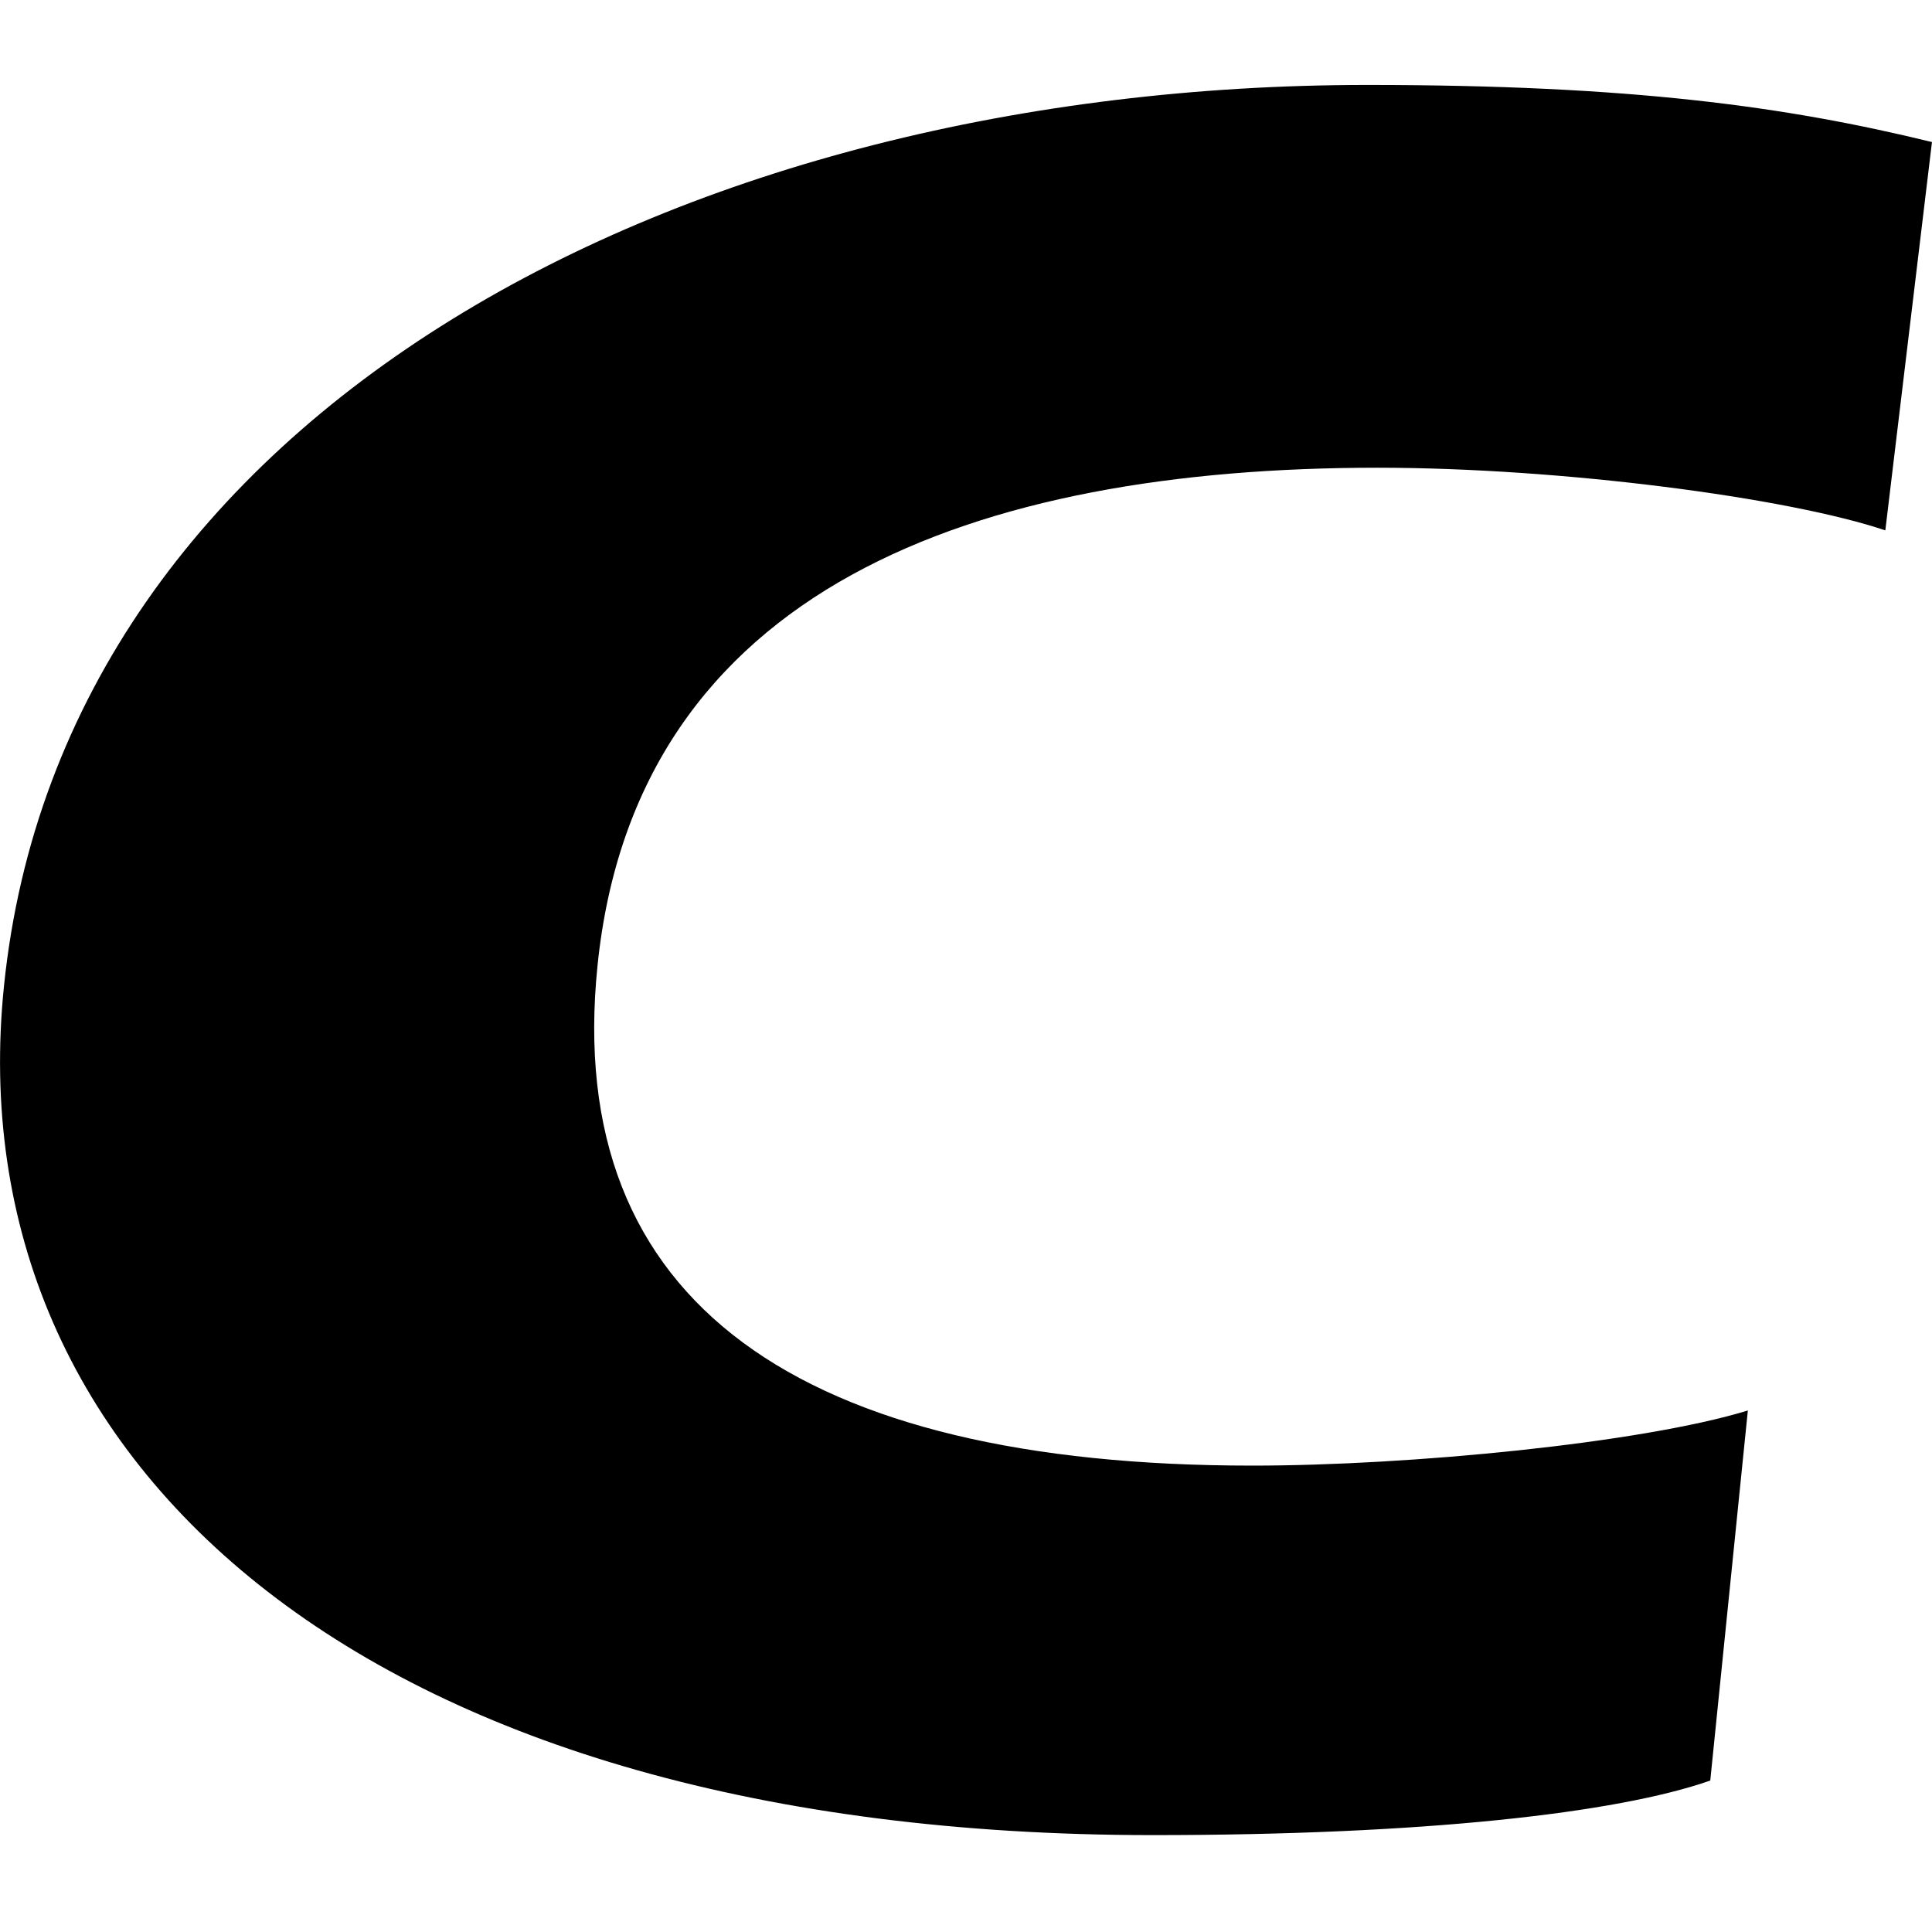
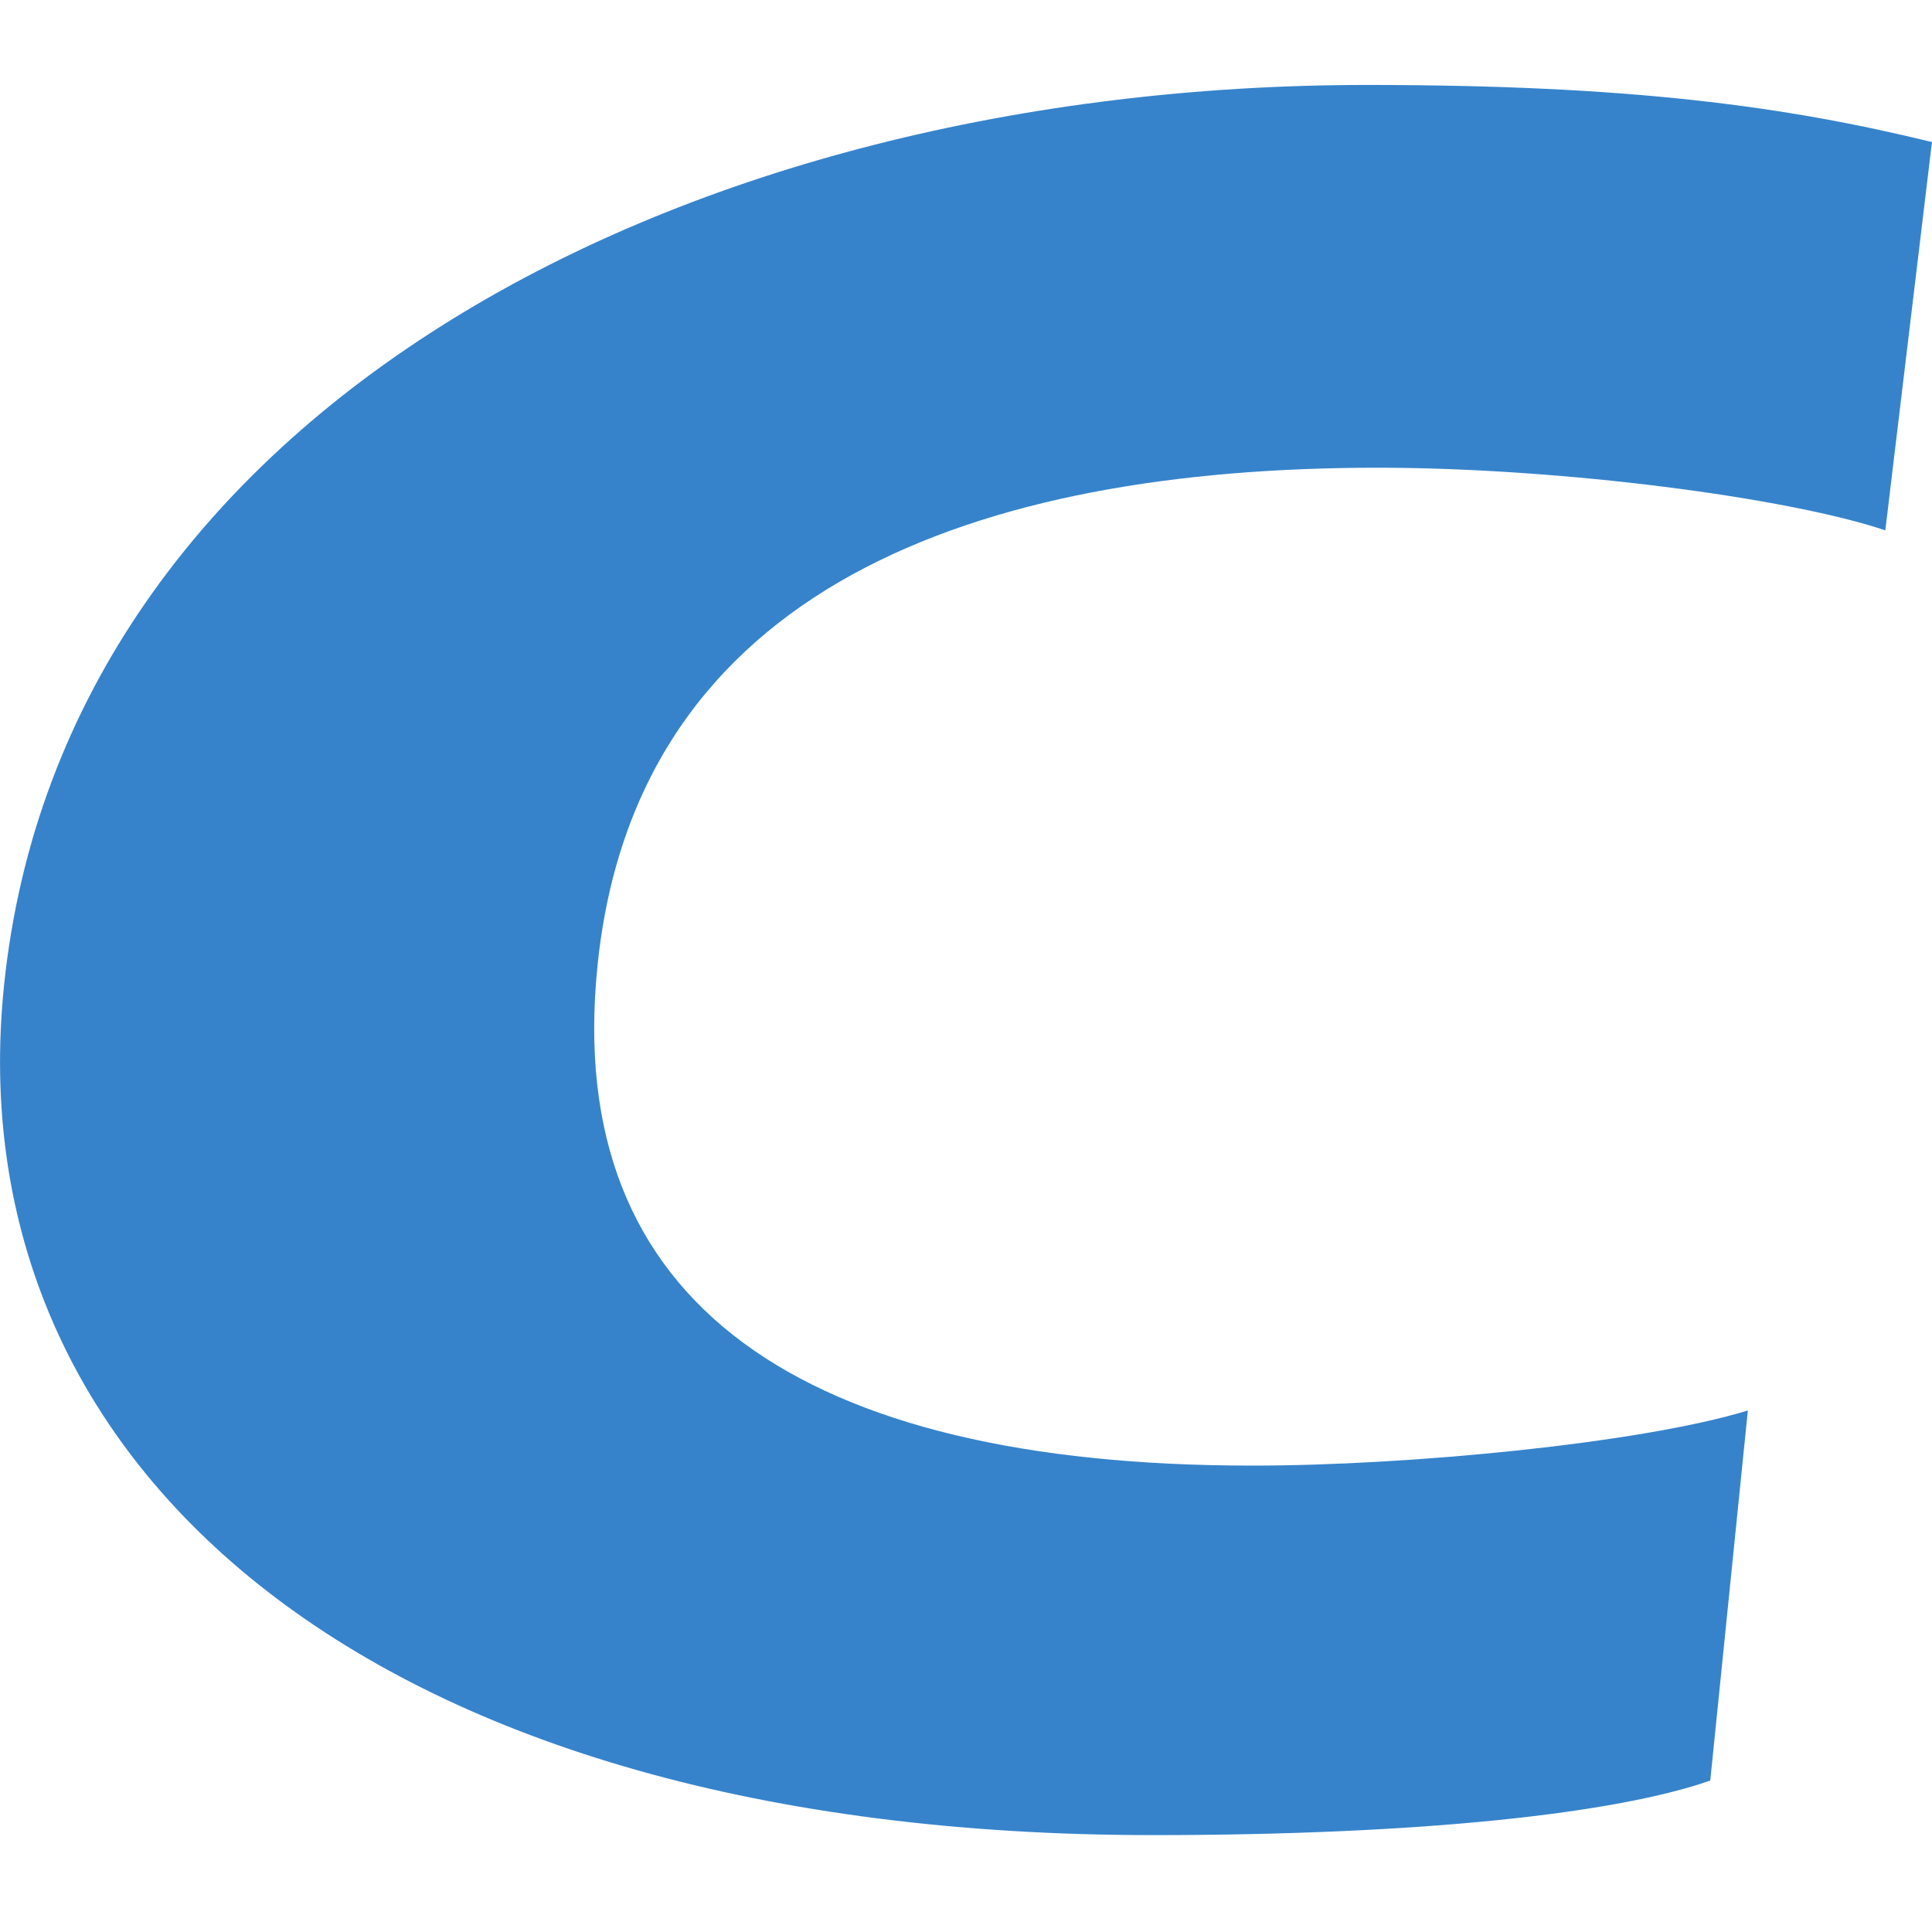
- <svg xmlns="http://www.w3.org/2000/svg" t="1487386295529" class="icon" style="" viewBox="0 0 1024 1024" version="1.1" p-id="5030" width="90" height="90">
+ <svg xmlns="http://www.w3.org/2000/svg" t="1487386295529" class="icon" style="fill:#3683cb;" viewBox="0 0 1024 1024" version="1.1" p-id="5030" width="90" height="90">
  <defs>
    <style type="text/css" />
  </defs>
  <path d="M906.476 943.729c-49.491 17.326-152.165 28.914-295.538 28.914-412.546 0-635.223-193.912-608.806-450.25C33.545 216.964 363.387 45.025 724.595 45.025c139.83 0 222.13 11.388 299.384 30.263l-24.72 205.823c-51.434-17.351-171.688-33.208-269.12-33.208-212.388 0-392.965 63.426-413.44 263.879-18.43 179.328 108.114 265.024 347.121 265.024 83.251 0 205.899-11.885 262.58-29.214L906.476 943.729z" p-id="5031" />
</svg>
